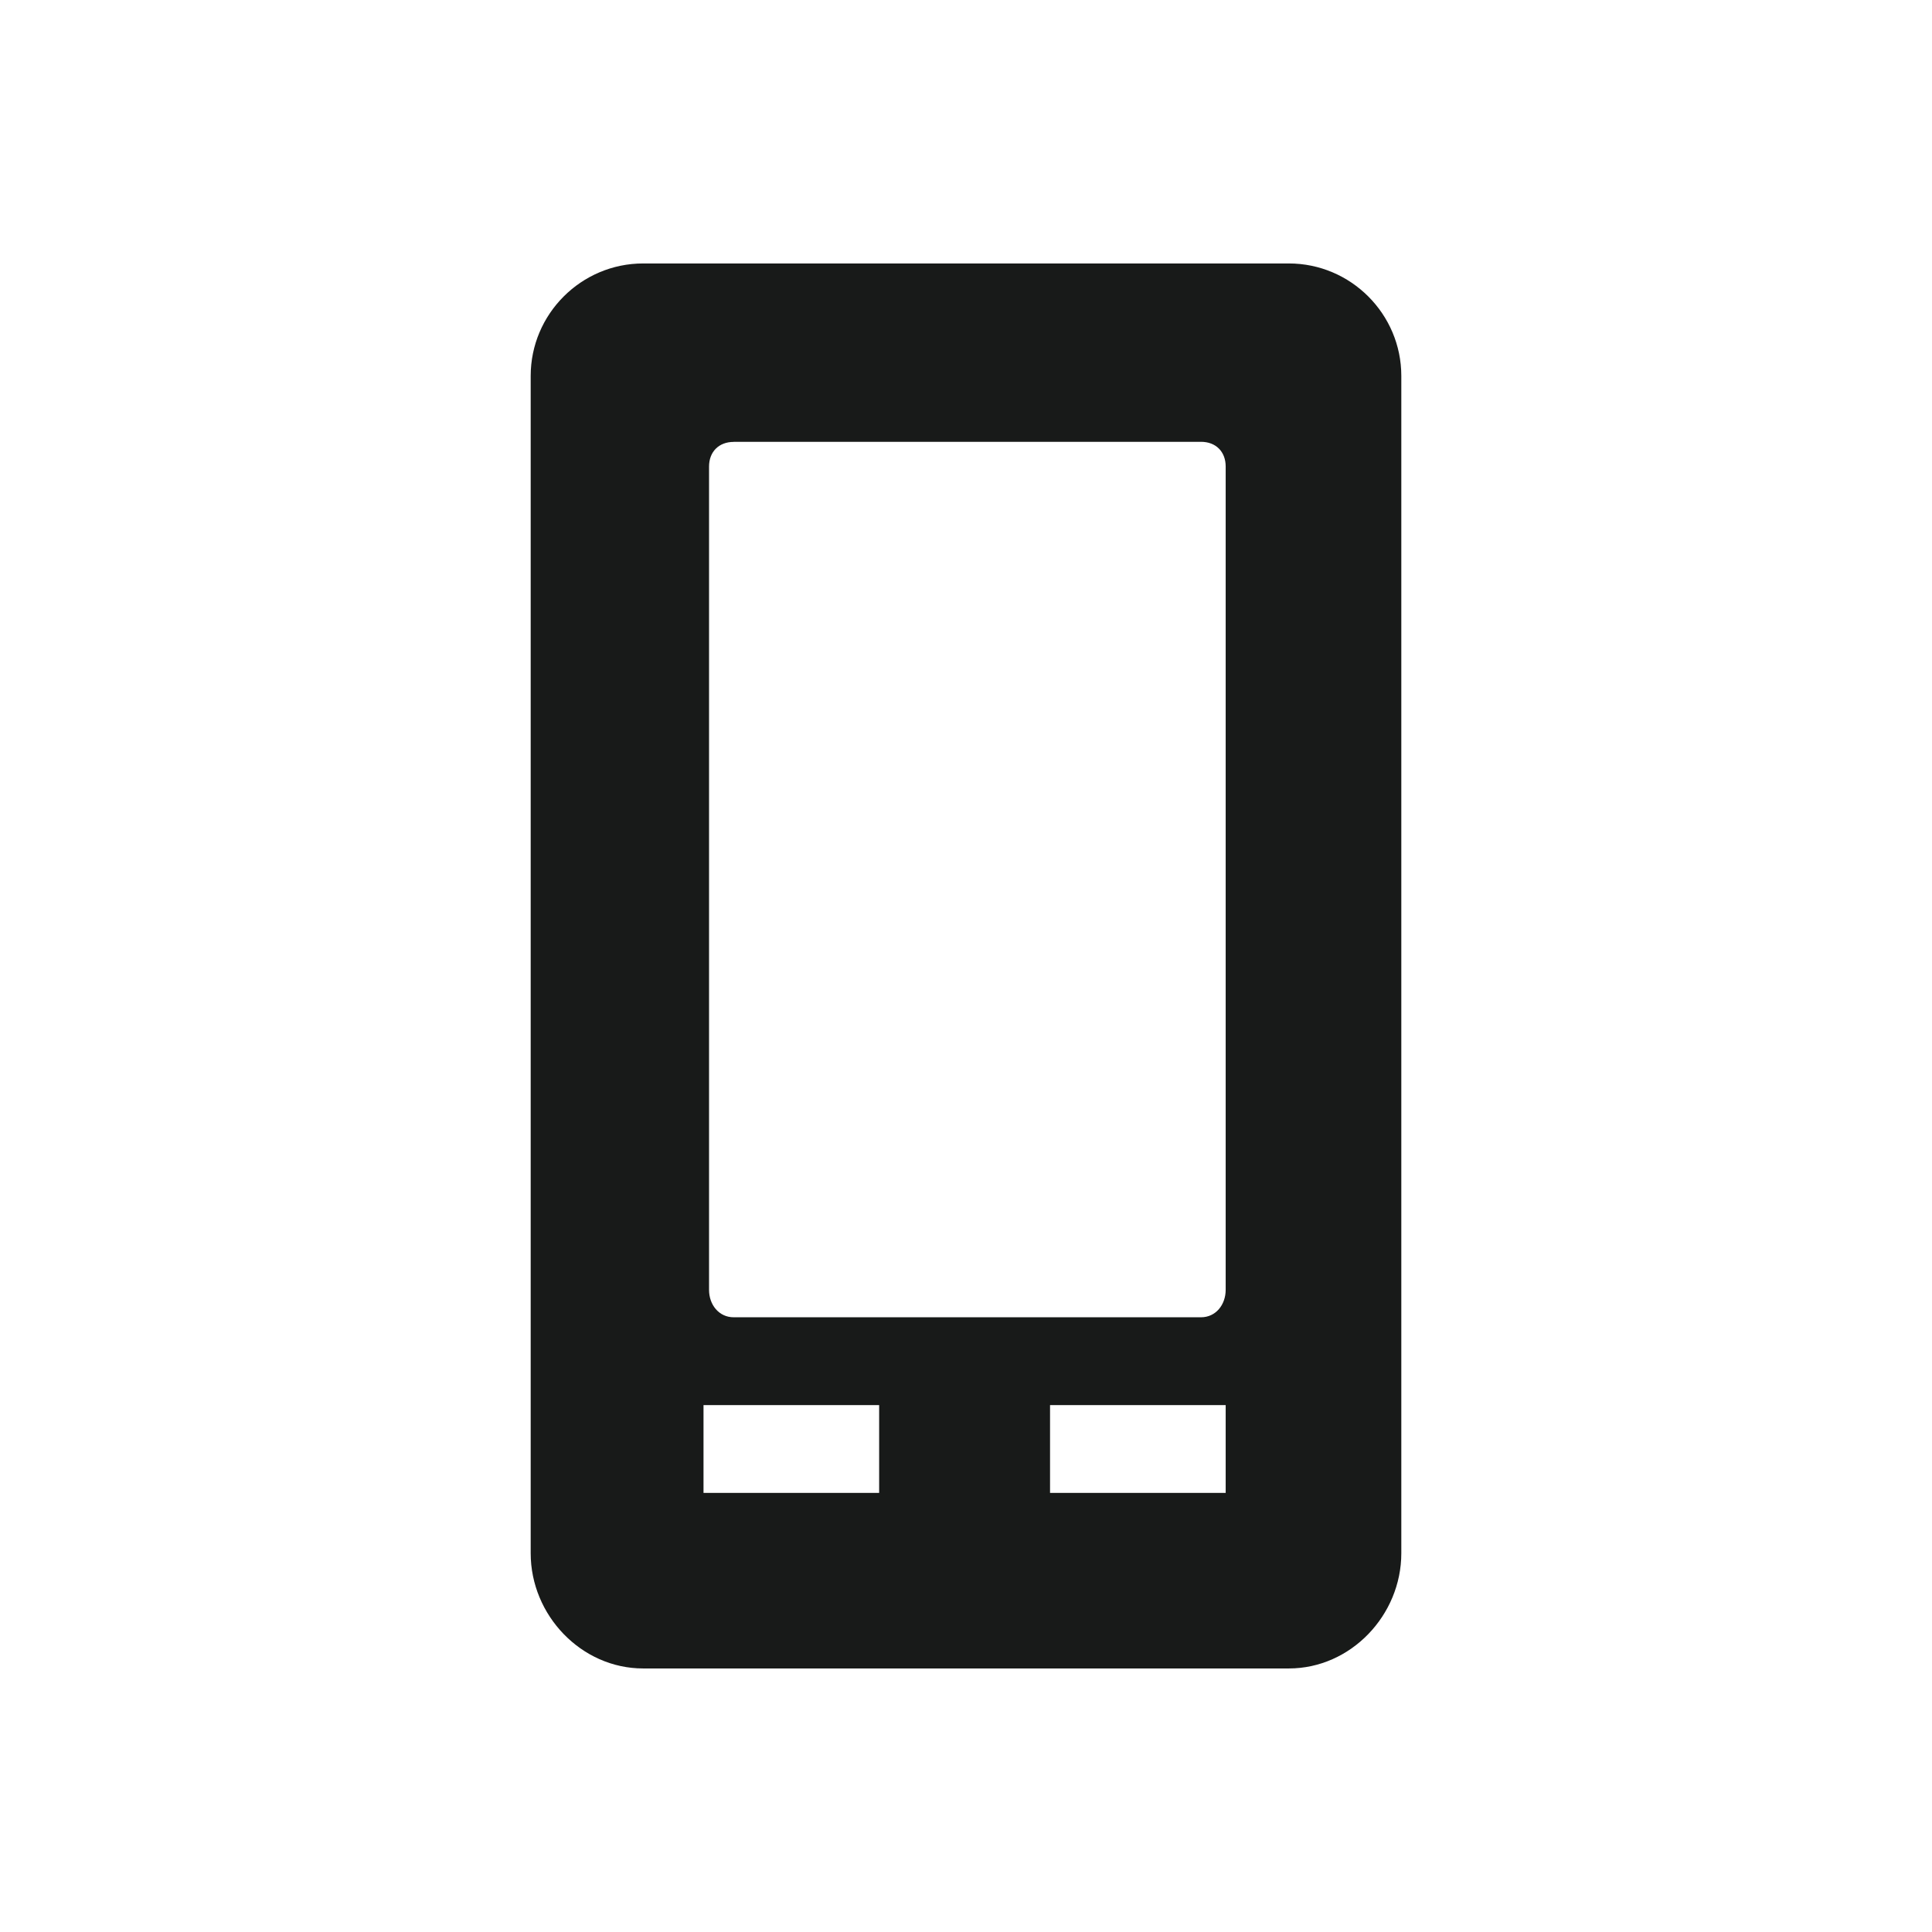
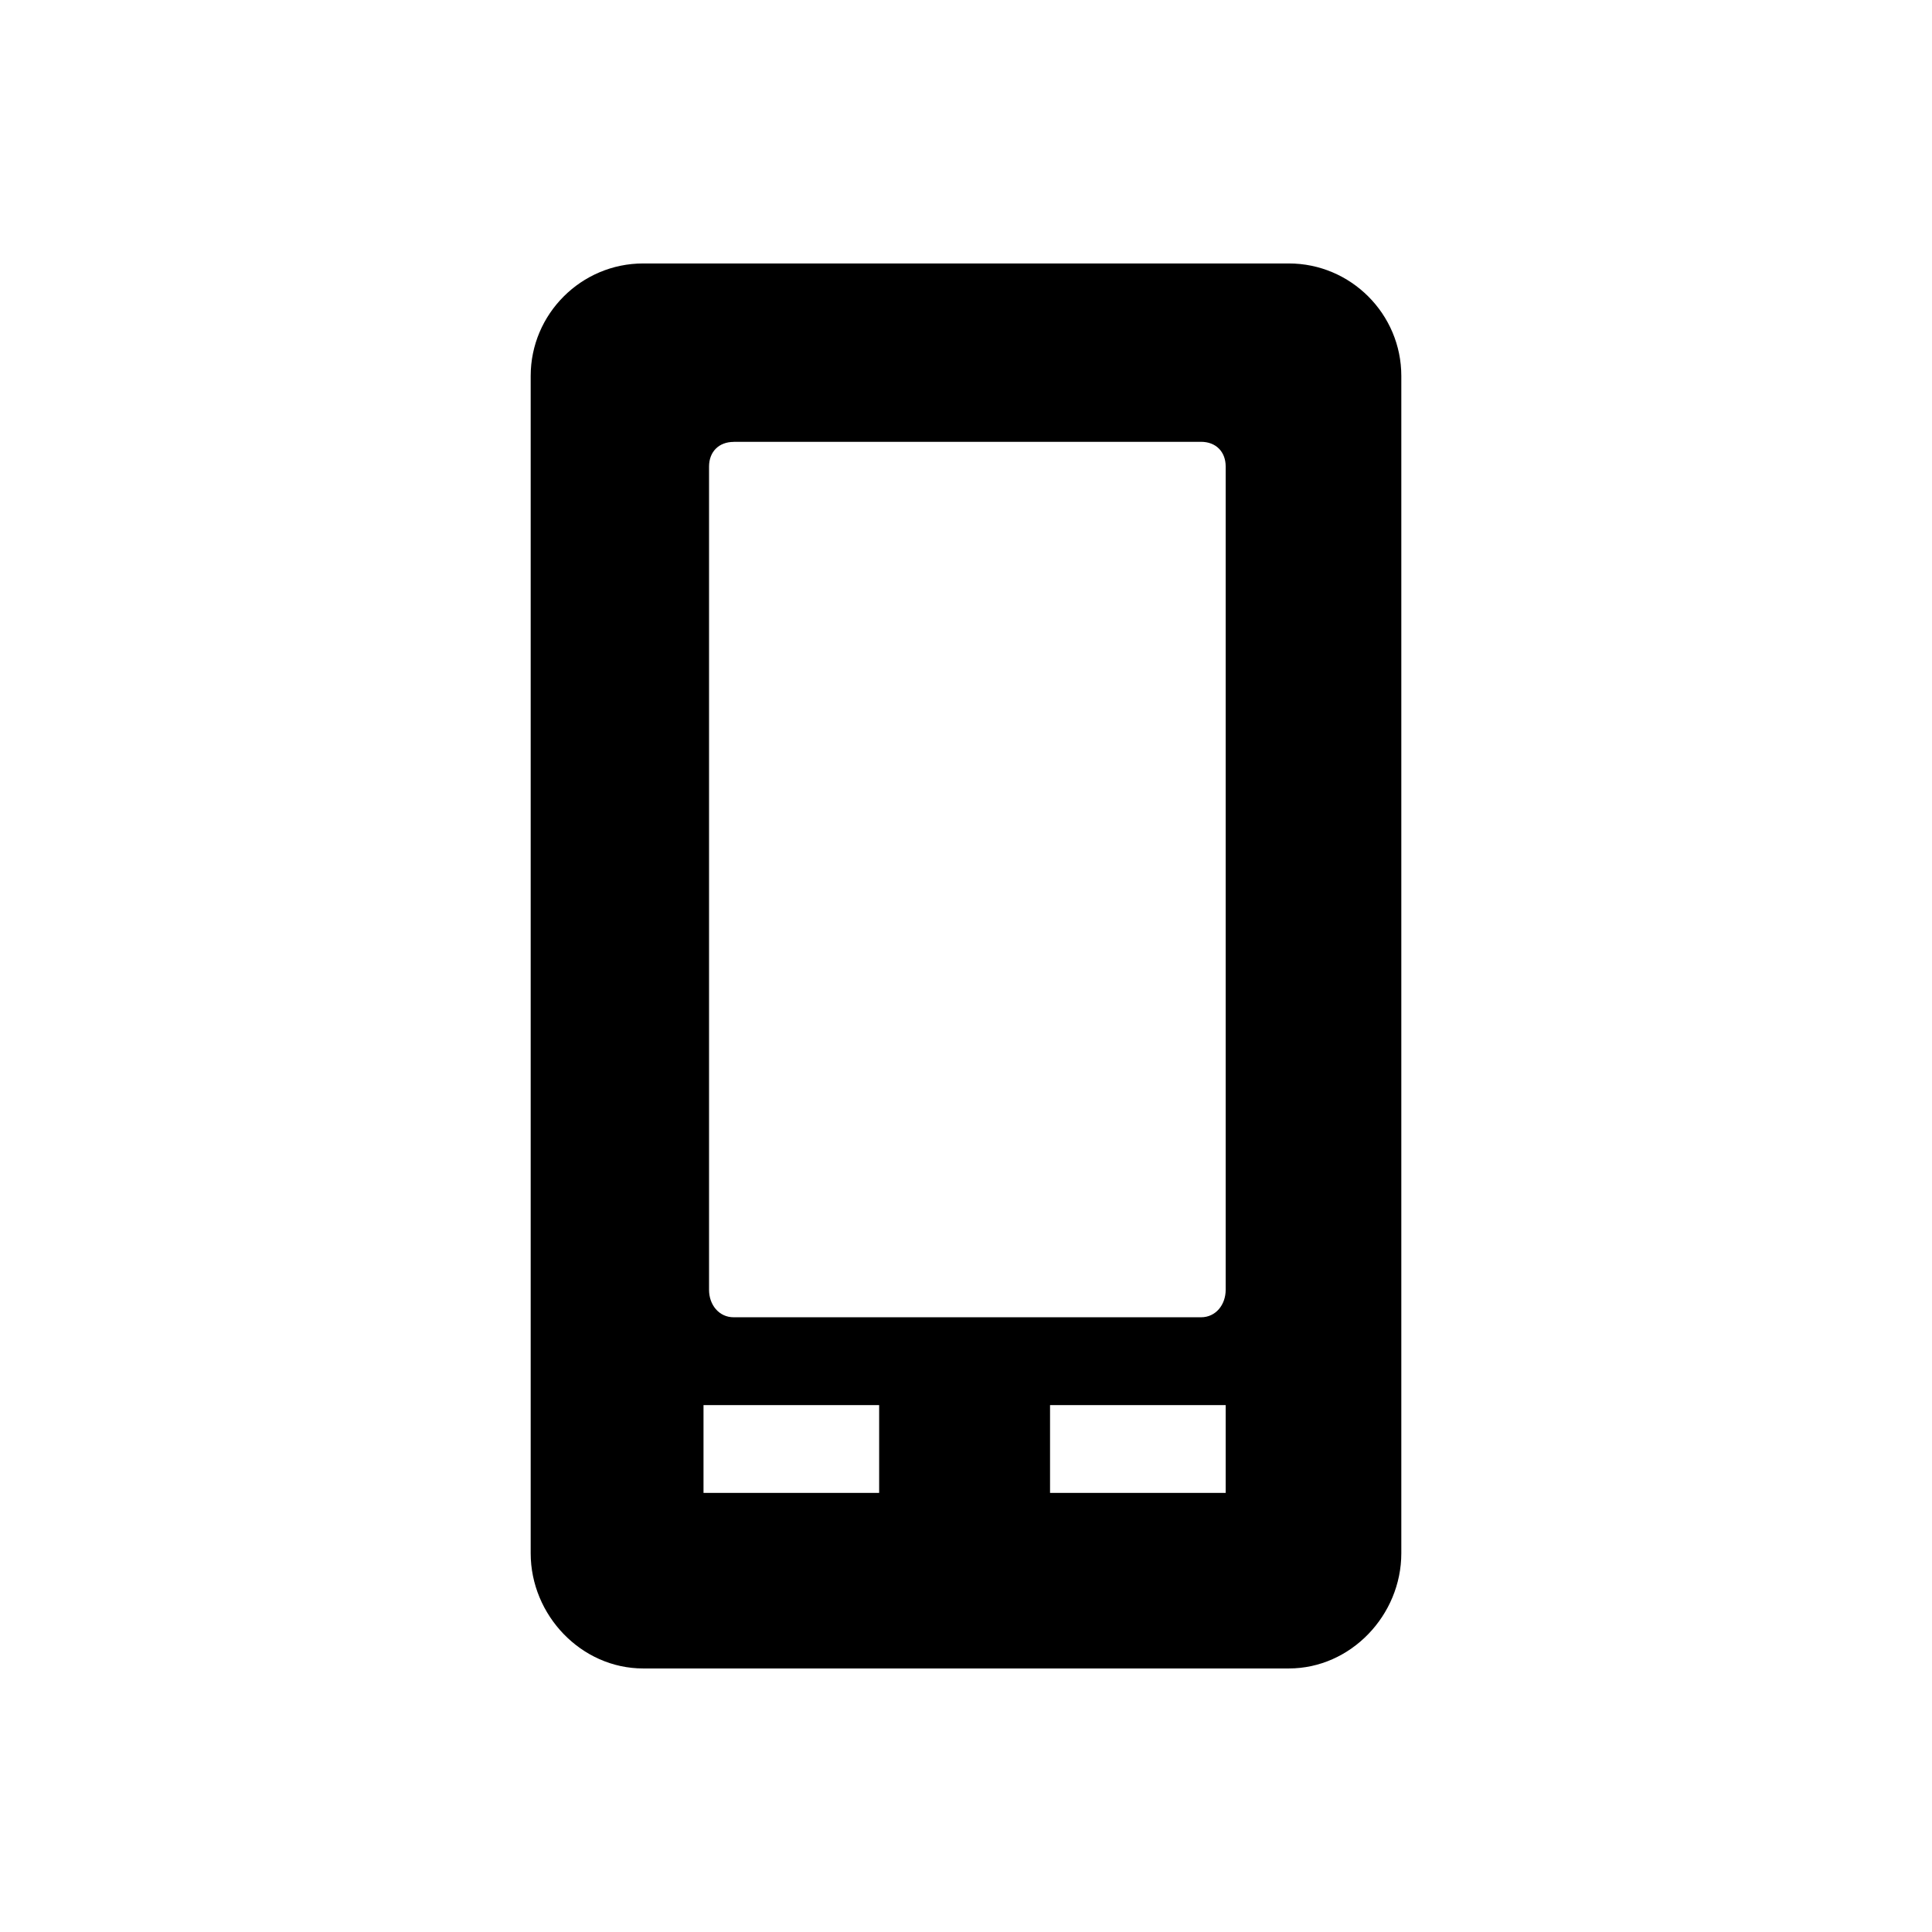
<svg xmlns="http://www.w3.org/2000/svg" width="22" height="22" id="svg3021" version="1.1">
  <defs id="defs3023" />
  <g id="layer1" transform="translate(0,6)">
-     <path style="font-size:medium;font-style:normal;font-variant:normal;font-weight:normal;font-stretch:normal;text-indent:0;text-align:start;text-decoration:none;line-height:normal;letter-spacing:normal;word-spacing:normal;text-transform:none;direction:ltr;block-progression:tb;writing-mode:lr-tb;text-anchor:start;baseline-shift:baseline;color:#000000;fill:#181a19;fill-opacity:1;stroke:none;stroke-width:2;marker:none;visibility:visible;display:inline;overflow:visible;enable-background:accumulate;font-family:Sans;-inkscape-font-specification:Sans" d="m 7.324,-3 c -0.706,0 -1.281,0.576 -1.281,1.281 l 0,13.406 c 0,0.706 0.576,1.312 1.281,1.312 l 7.352,0 c 0.706,0 1.281,-0.607 1.281,-1.312 l 0,-13.406 C 15.957,-2.424 15.382,-3 14.676,-3 z m 1.031,2.031 5.321,0 c 0.169,0 0.281,0.112 0.281,0.281 l 0,9.375 C 13.957,8.857 13.845,9 13.676,9 L 8.355,9 C 8.186,9 8.074,8.857 8.074,8.688 l 0,-9.375 c 0,-0.169 0.112,-0.281 0.281,-0.281 z M 8.011,10 l 2,0 0,1 -2,0 z m 3.946,0 2,0 0,1 -2,0 z" id="rect3016" />
+     <path style="font-size:medium;font-style:normal;font-variant:normal;font-weight:normal;font-stretch:normal;text-indent:0;text-align:start;text-decoration:none;line-height:normal;letter-spacing:normal;word-spacing:normal;text-transform:none;direction:ltr;block-progression:tb;writing-mode:lr-tb;text-anchor:start;baseline-shift:baseline;color:#000000;fill:#000000;fill-opacity:1;stroke:none;stroke-width:2;marker:none;visibility:visible;display:inline;overflow:visible;enable-background:accumulate;font-family:Sans;-inkscape-font-specification:Sans" d="m 7.324,-3 c -0.706,0 -1.281,0.576 -1.281,1.281 l 0,13.406 c 0,0.706 0.576,1.312 1.281,1.312 l 7.352,0 c 0.706,0 1.281,-0.607 1.281,-1.312 l 0,-13.406 C 15.957,-2.424 15.382,-3 14.676,-3 z m 1.031,2.031 5.321,0 c 0.169,0 0.281,0.112 0.281,0.281 l 0,9.375 C 13.957,8.857 13.845,9 13.676,9 L 8.355,9 C 8.186,9 8.074,8.857 8.074,8.688 l 0,-9.375 c 0,-0.169 0.112,-0.281 0.281,-0.281 z M 8.011,10 l 2,0 0,1 -2,0 z m 3.946,0 2,0 0,1 -2,0 z" id="rect3016" />
  </g>
</svg>
